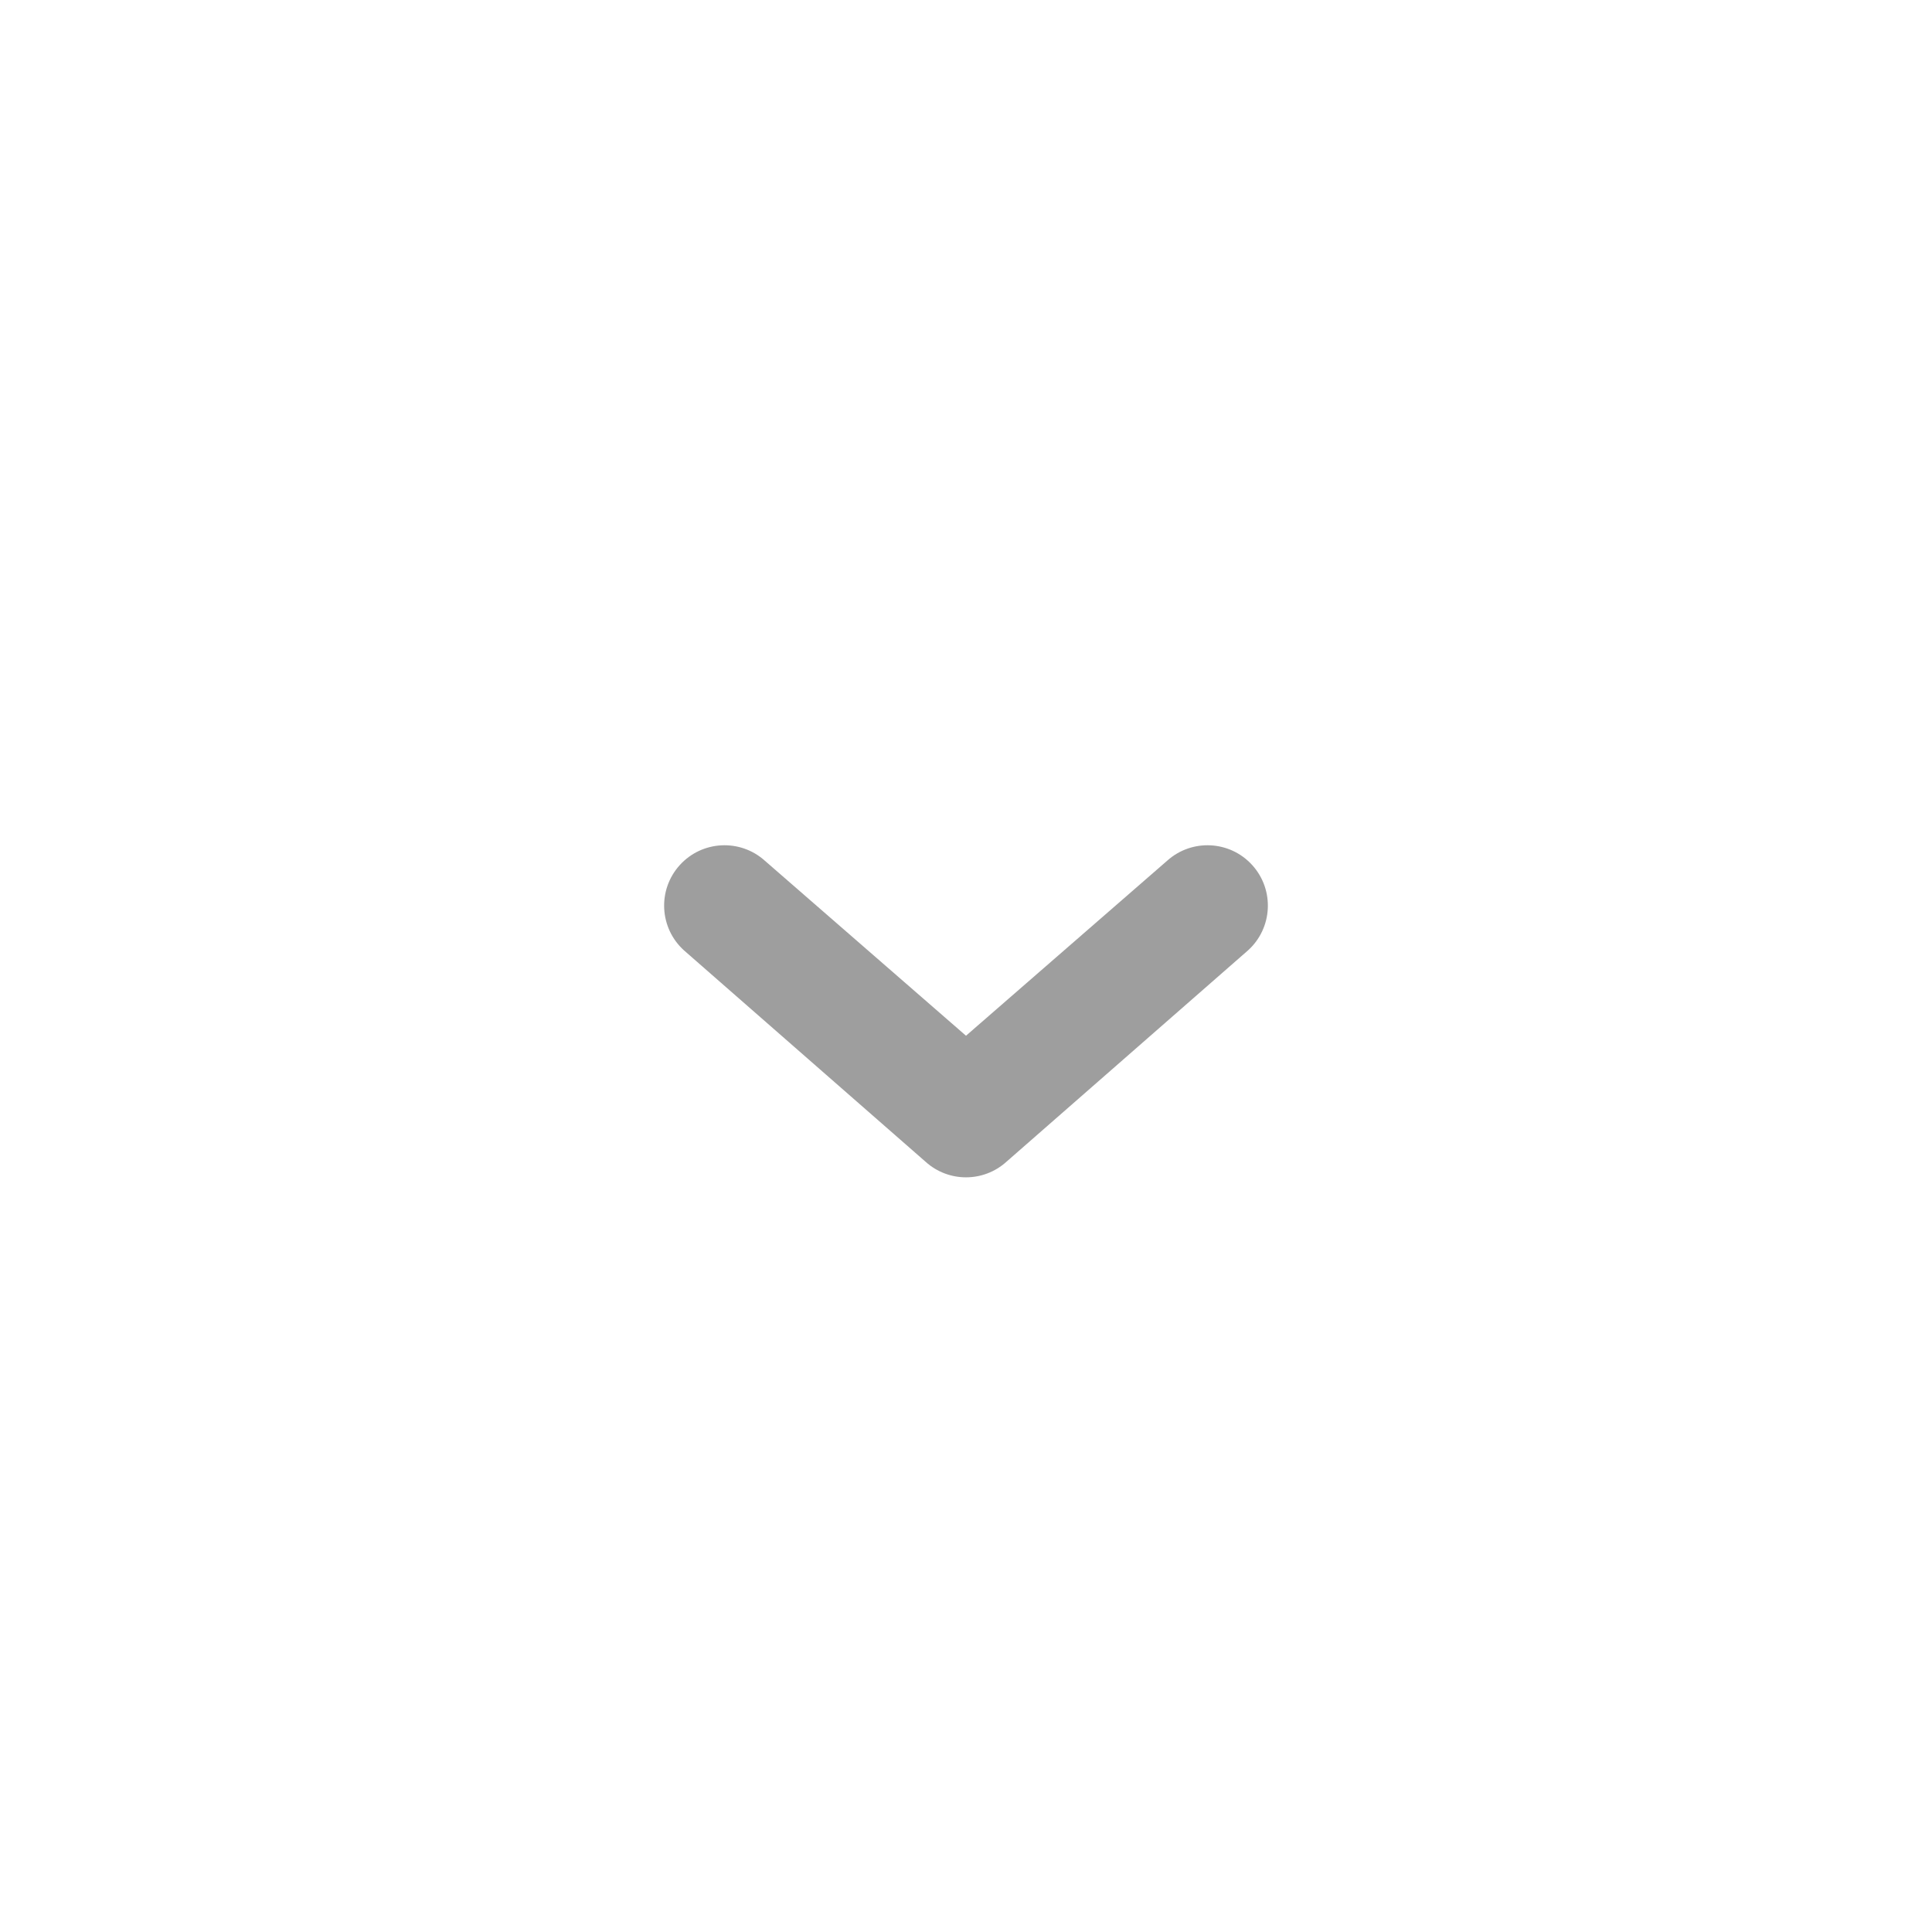
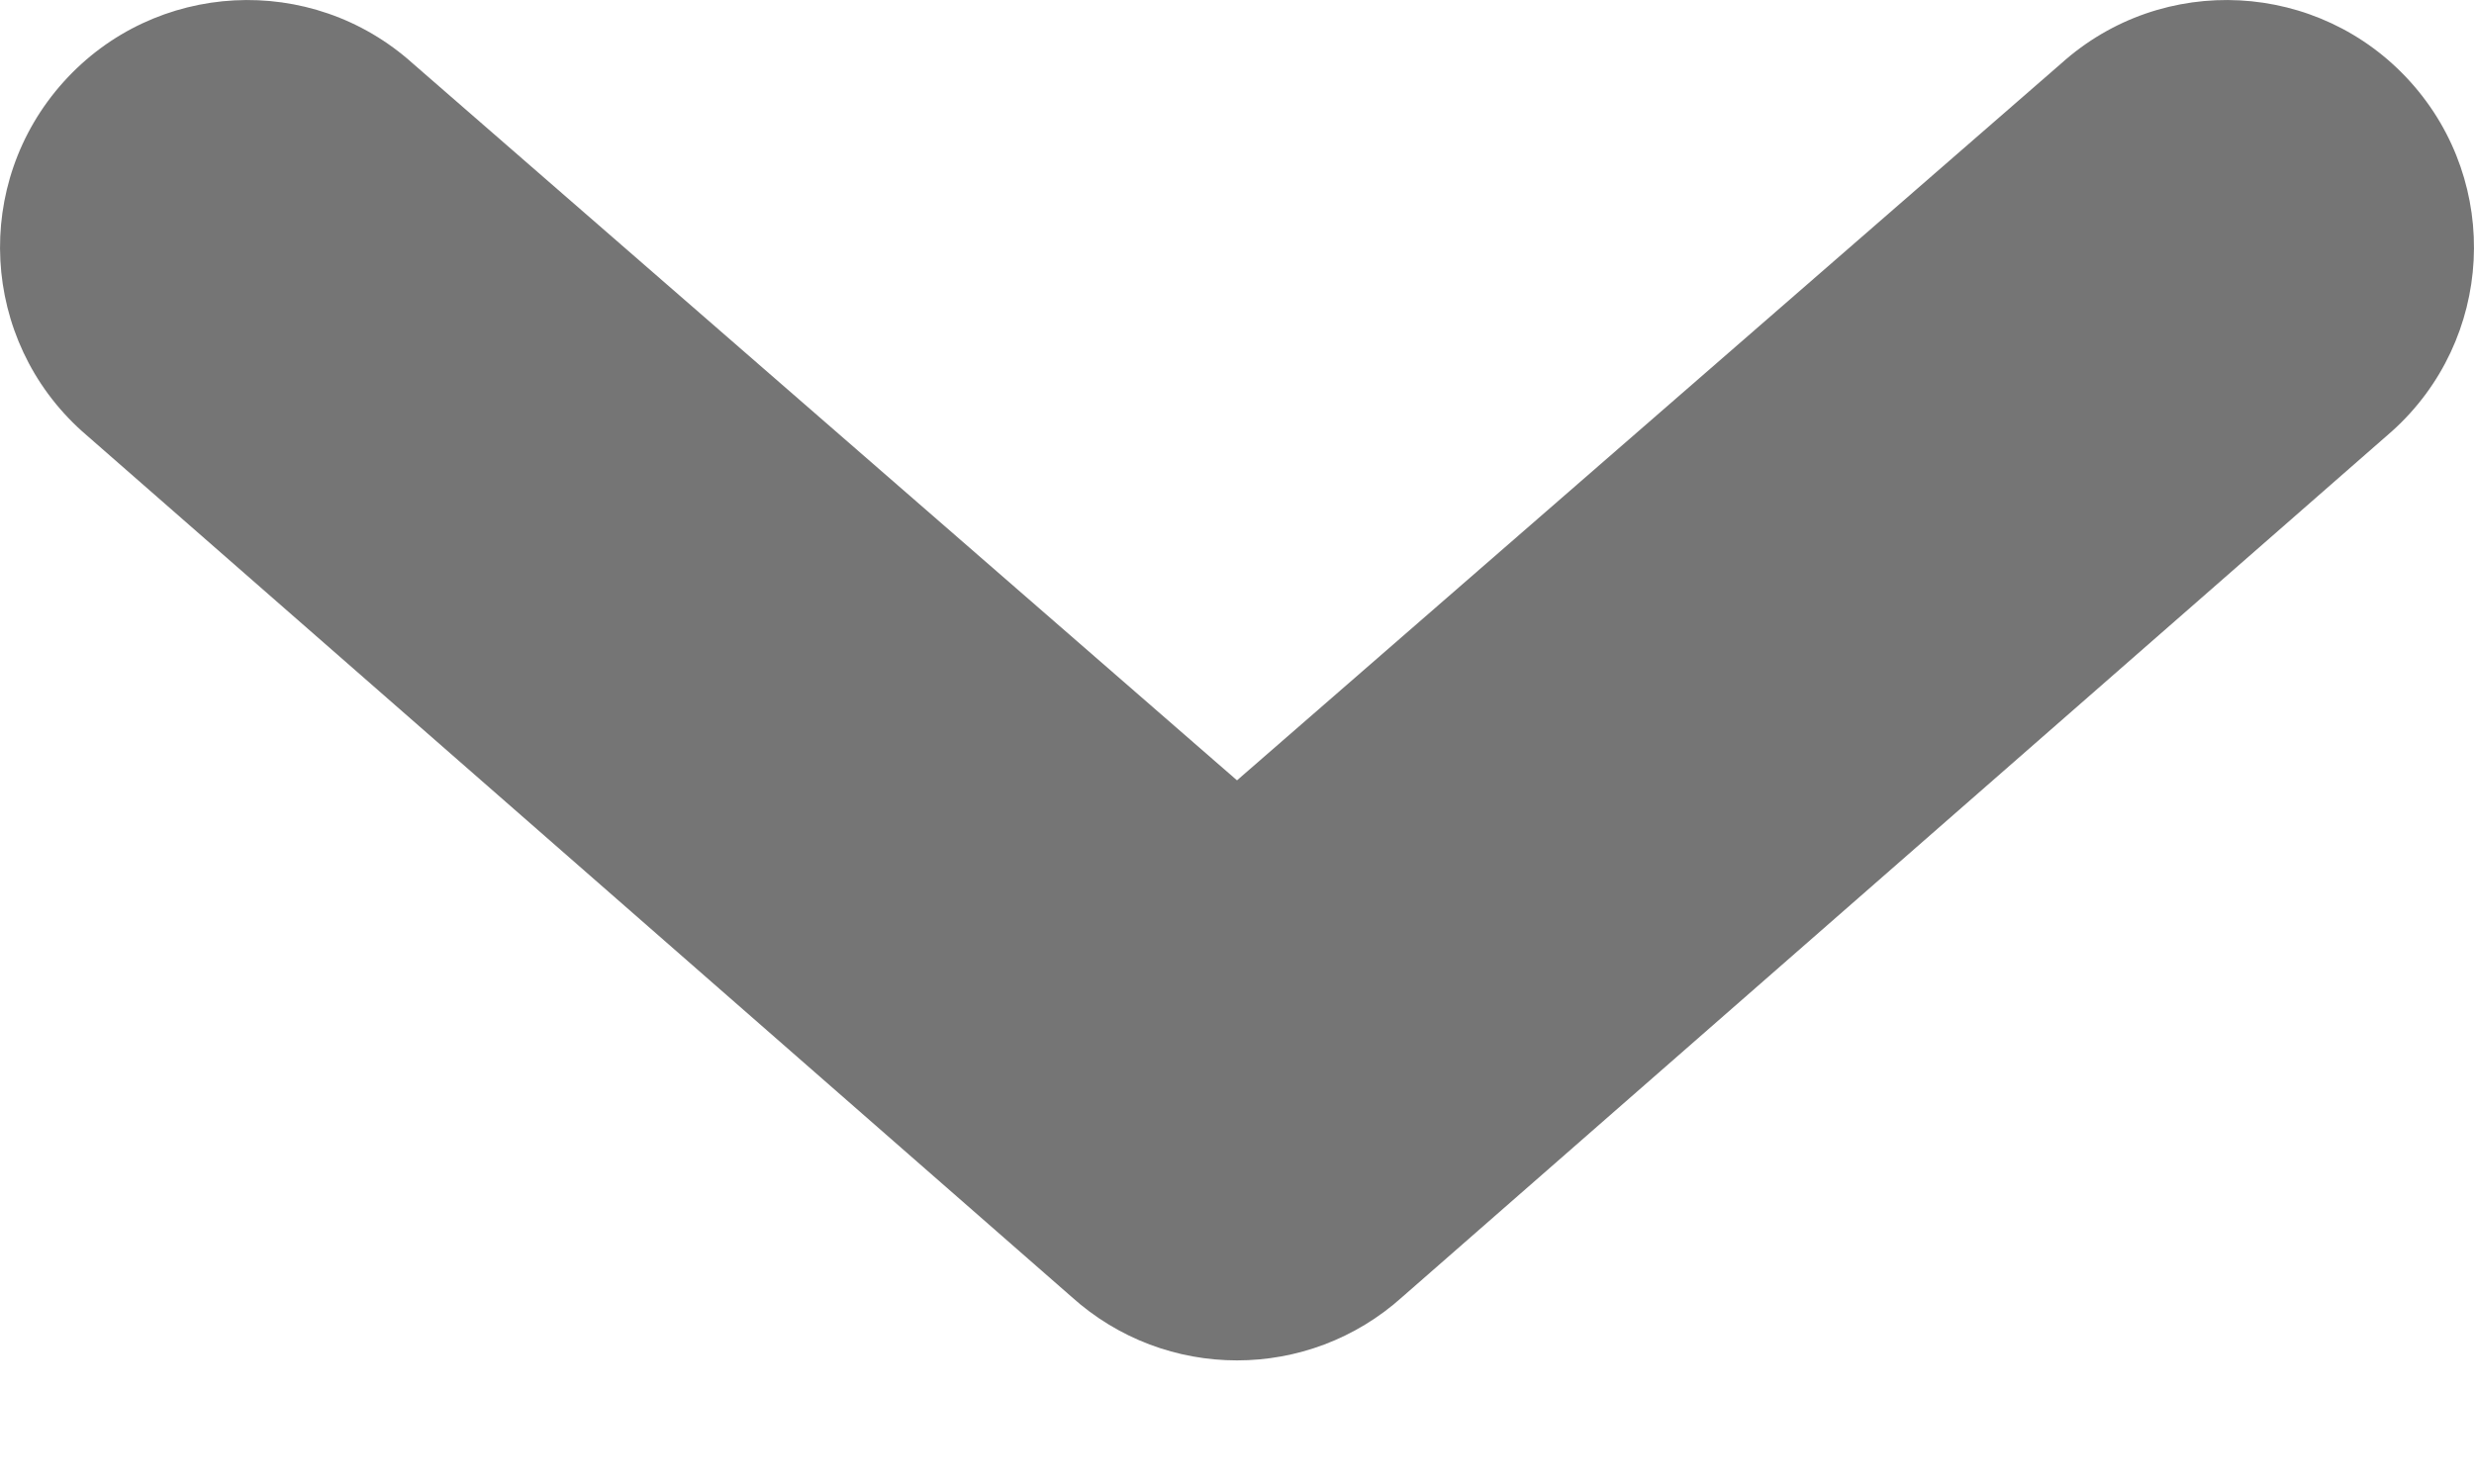
- <svg xmlns="http://www.w3.org/2000/svg" width="32px" height="32px" viewBox="0 0 32 32" version="1.1">
-   <g id="Icons/Zz-Working/Caret/Down" stroke="none" stroke-width="1" fill="none" fill-rule="evenodd" fill-opacity="0.38">
-     <path d="M16,17.155 L19.331,14.257 C19.742,13.887 20.374,13.921 20.743,14.331 C21.113,14.742 21.079,15.374 20.669,15.743 L16.669,19.243 C16.289,19.586 15.711,19.586 15.331,19.243 L11.331,15.743 C10.921,15.374 10.887,14.742 11.257,14.331 C11.626,13.921 12.258,13.887 12.669,14.257 L16,17.155 Z" id="line" fill="#000000" fill-rule="nonzero" />
+ <svg xmlns="http://www.w3.org/2000/svg" width="10px" height="6px" viewBox="0 0 10 6" version="1.1">
+   <g id="Icons" stroke="none" stroke-width="1" fill="none" fill-rule="evenodd" fill-opacity="0.54">
+     <path d="M5,3.155 L8.331,0.257 C8.742,-0.113 9.374,-0.079 9.743,0.331 C10.113,0.742 10.079,1.374 9.669,1.743 L5.669,5.243 C5.289,5.586 4.711,5.586 4.331,5.243 L0.331,1.743 C-0.079,1.374 -0.113,0.742 0.257,0.331 C0.626,-0.079 1.258,-0.113 1.669,0.257 L5,3.155 Z" id="line" fill="#000000" fill-rule="nonzero" />
  </g>
</svg>
